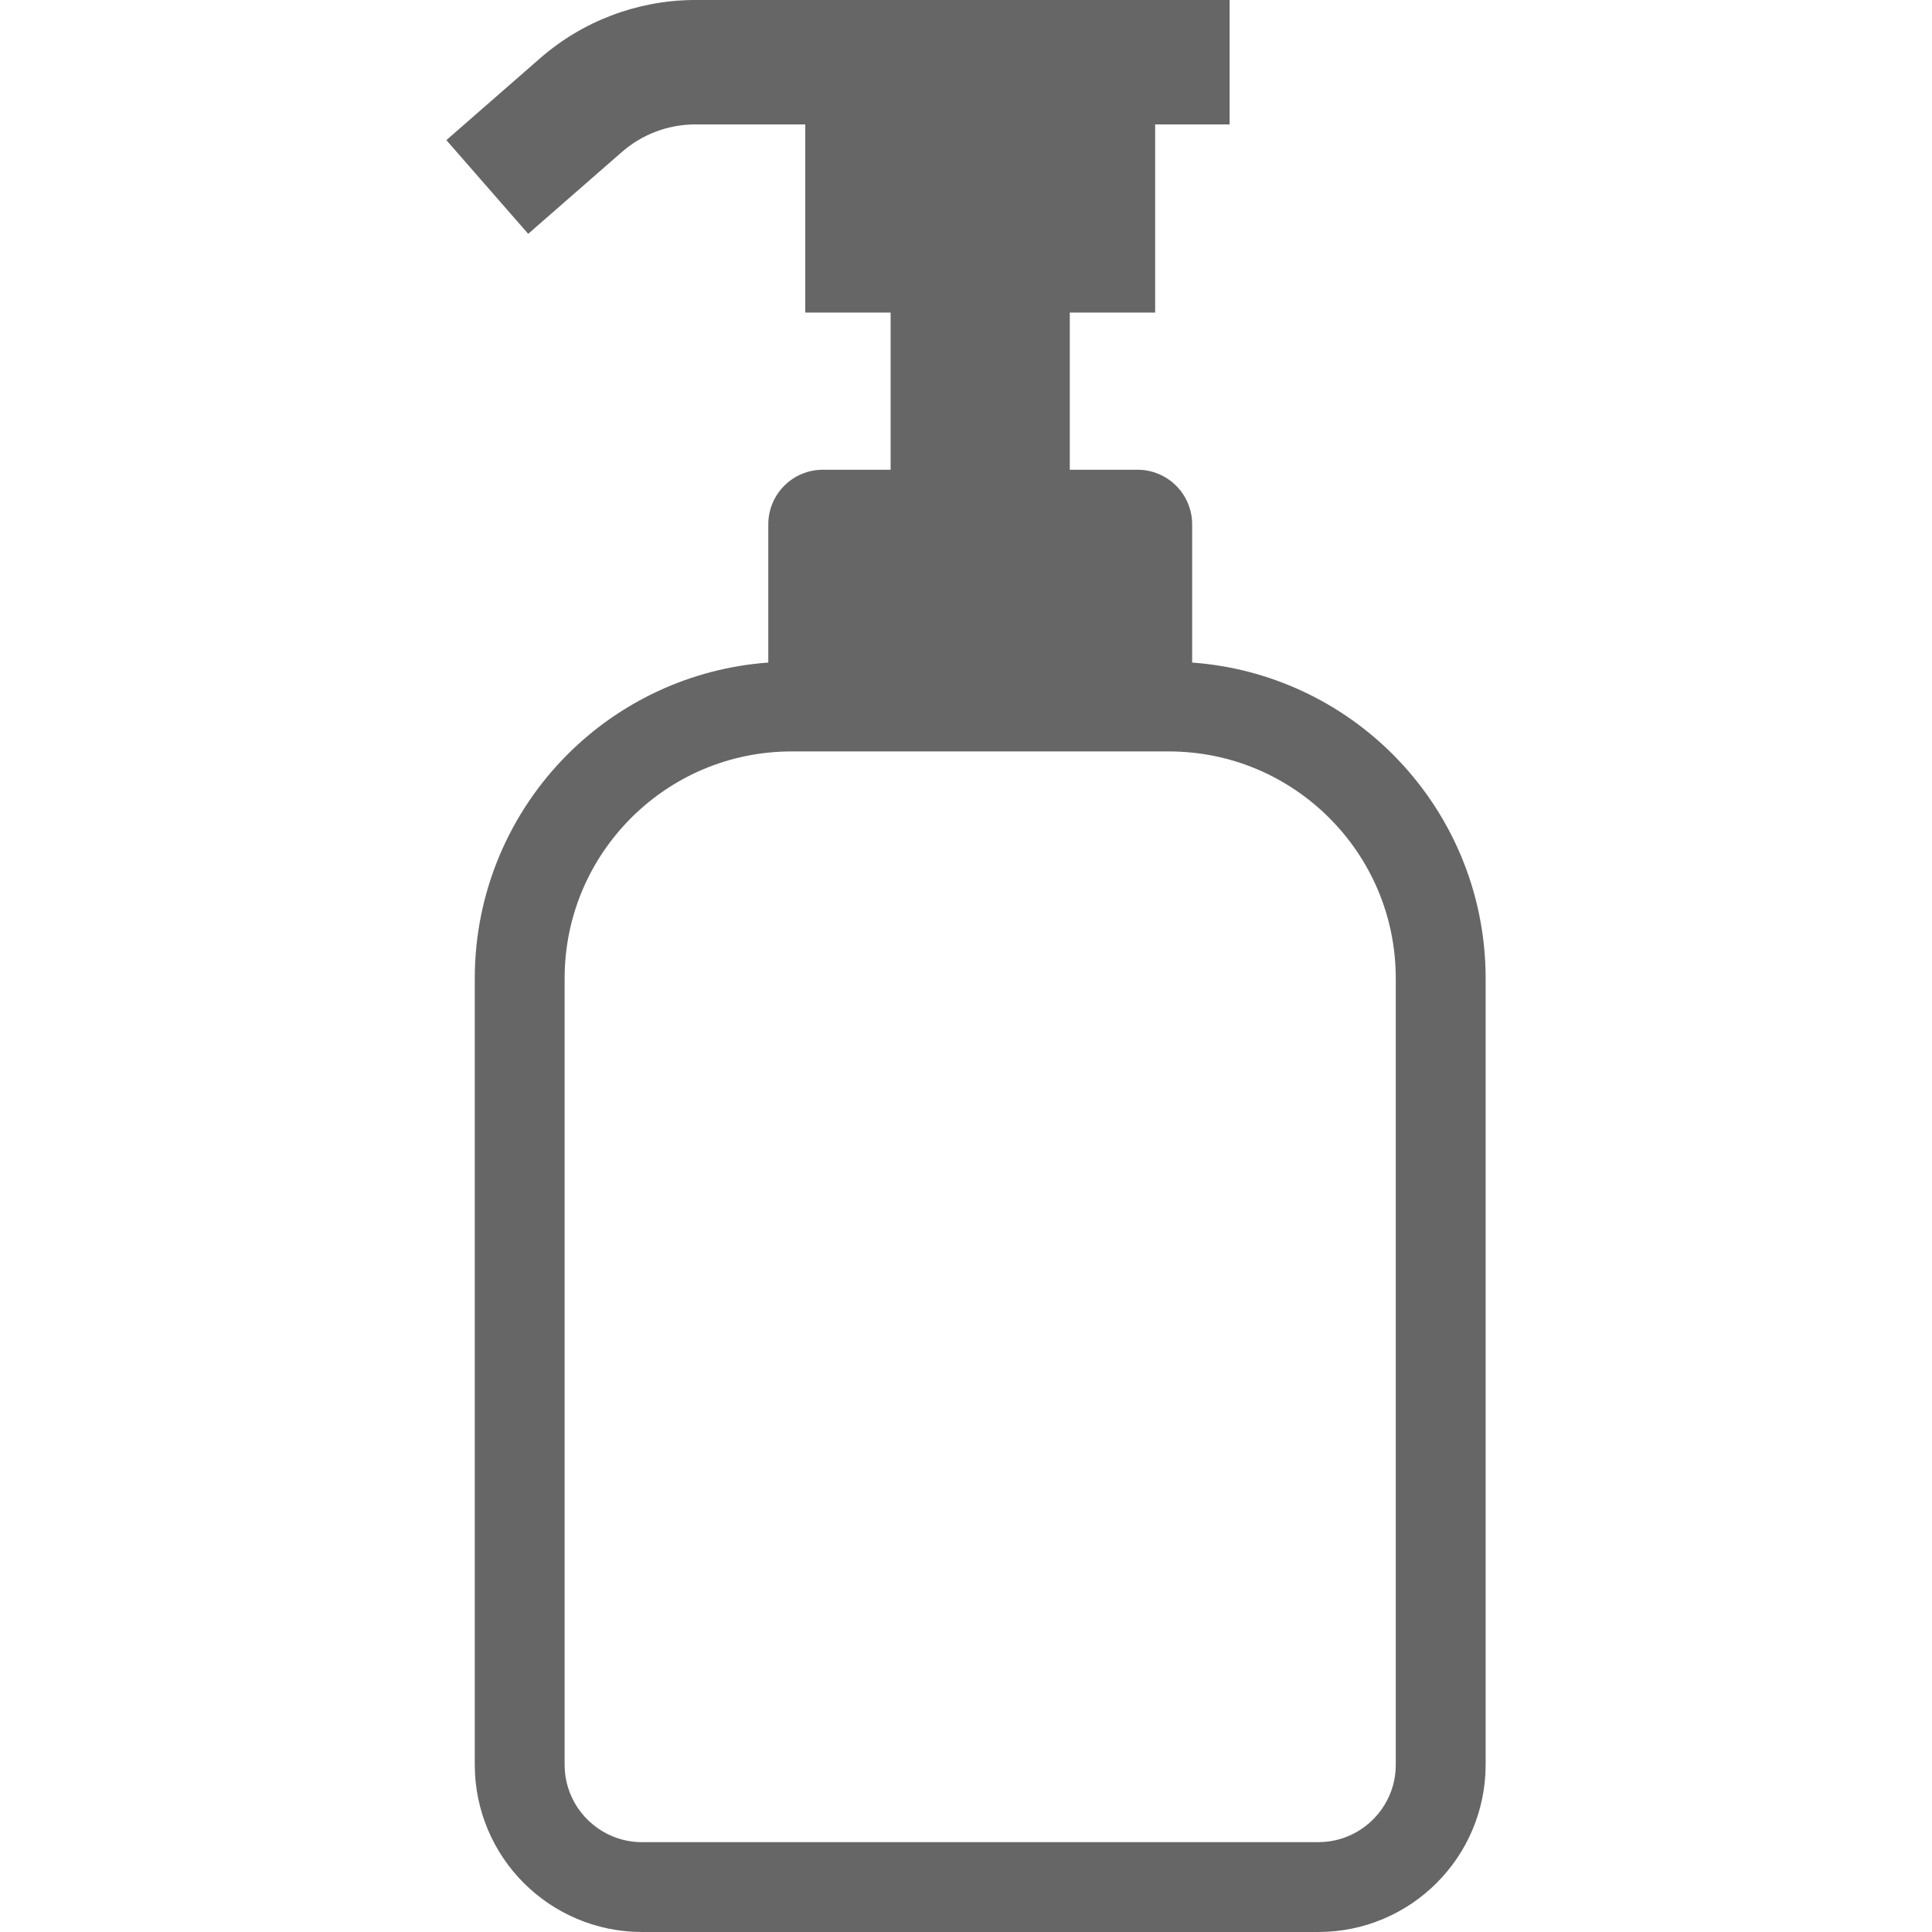
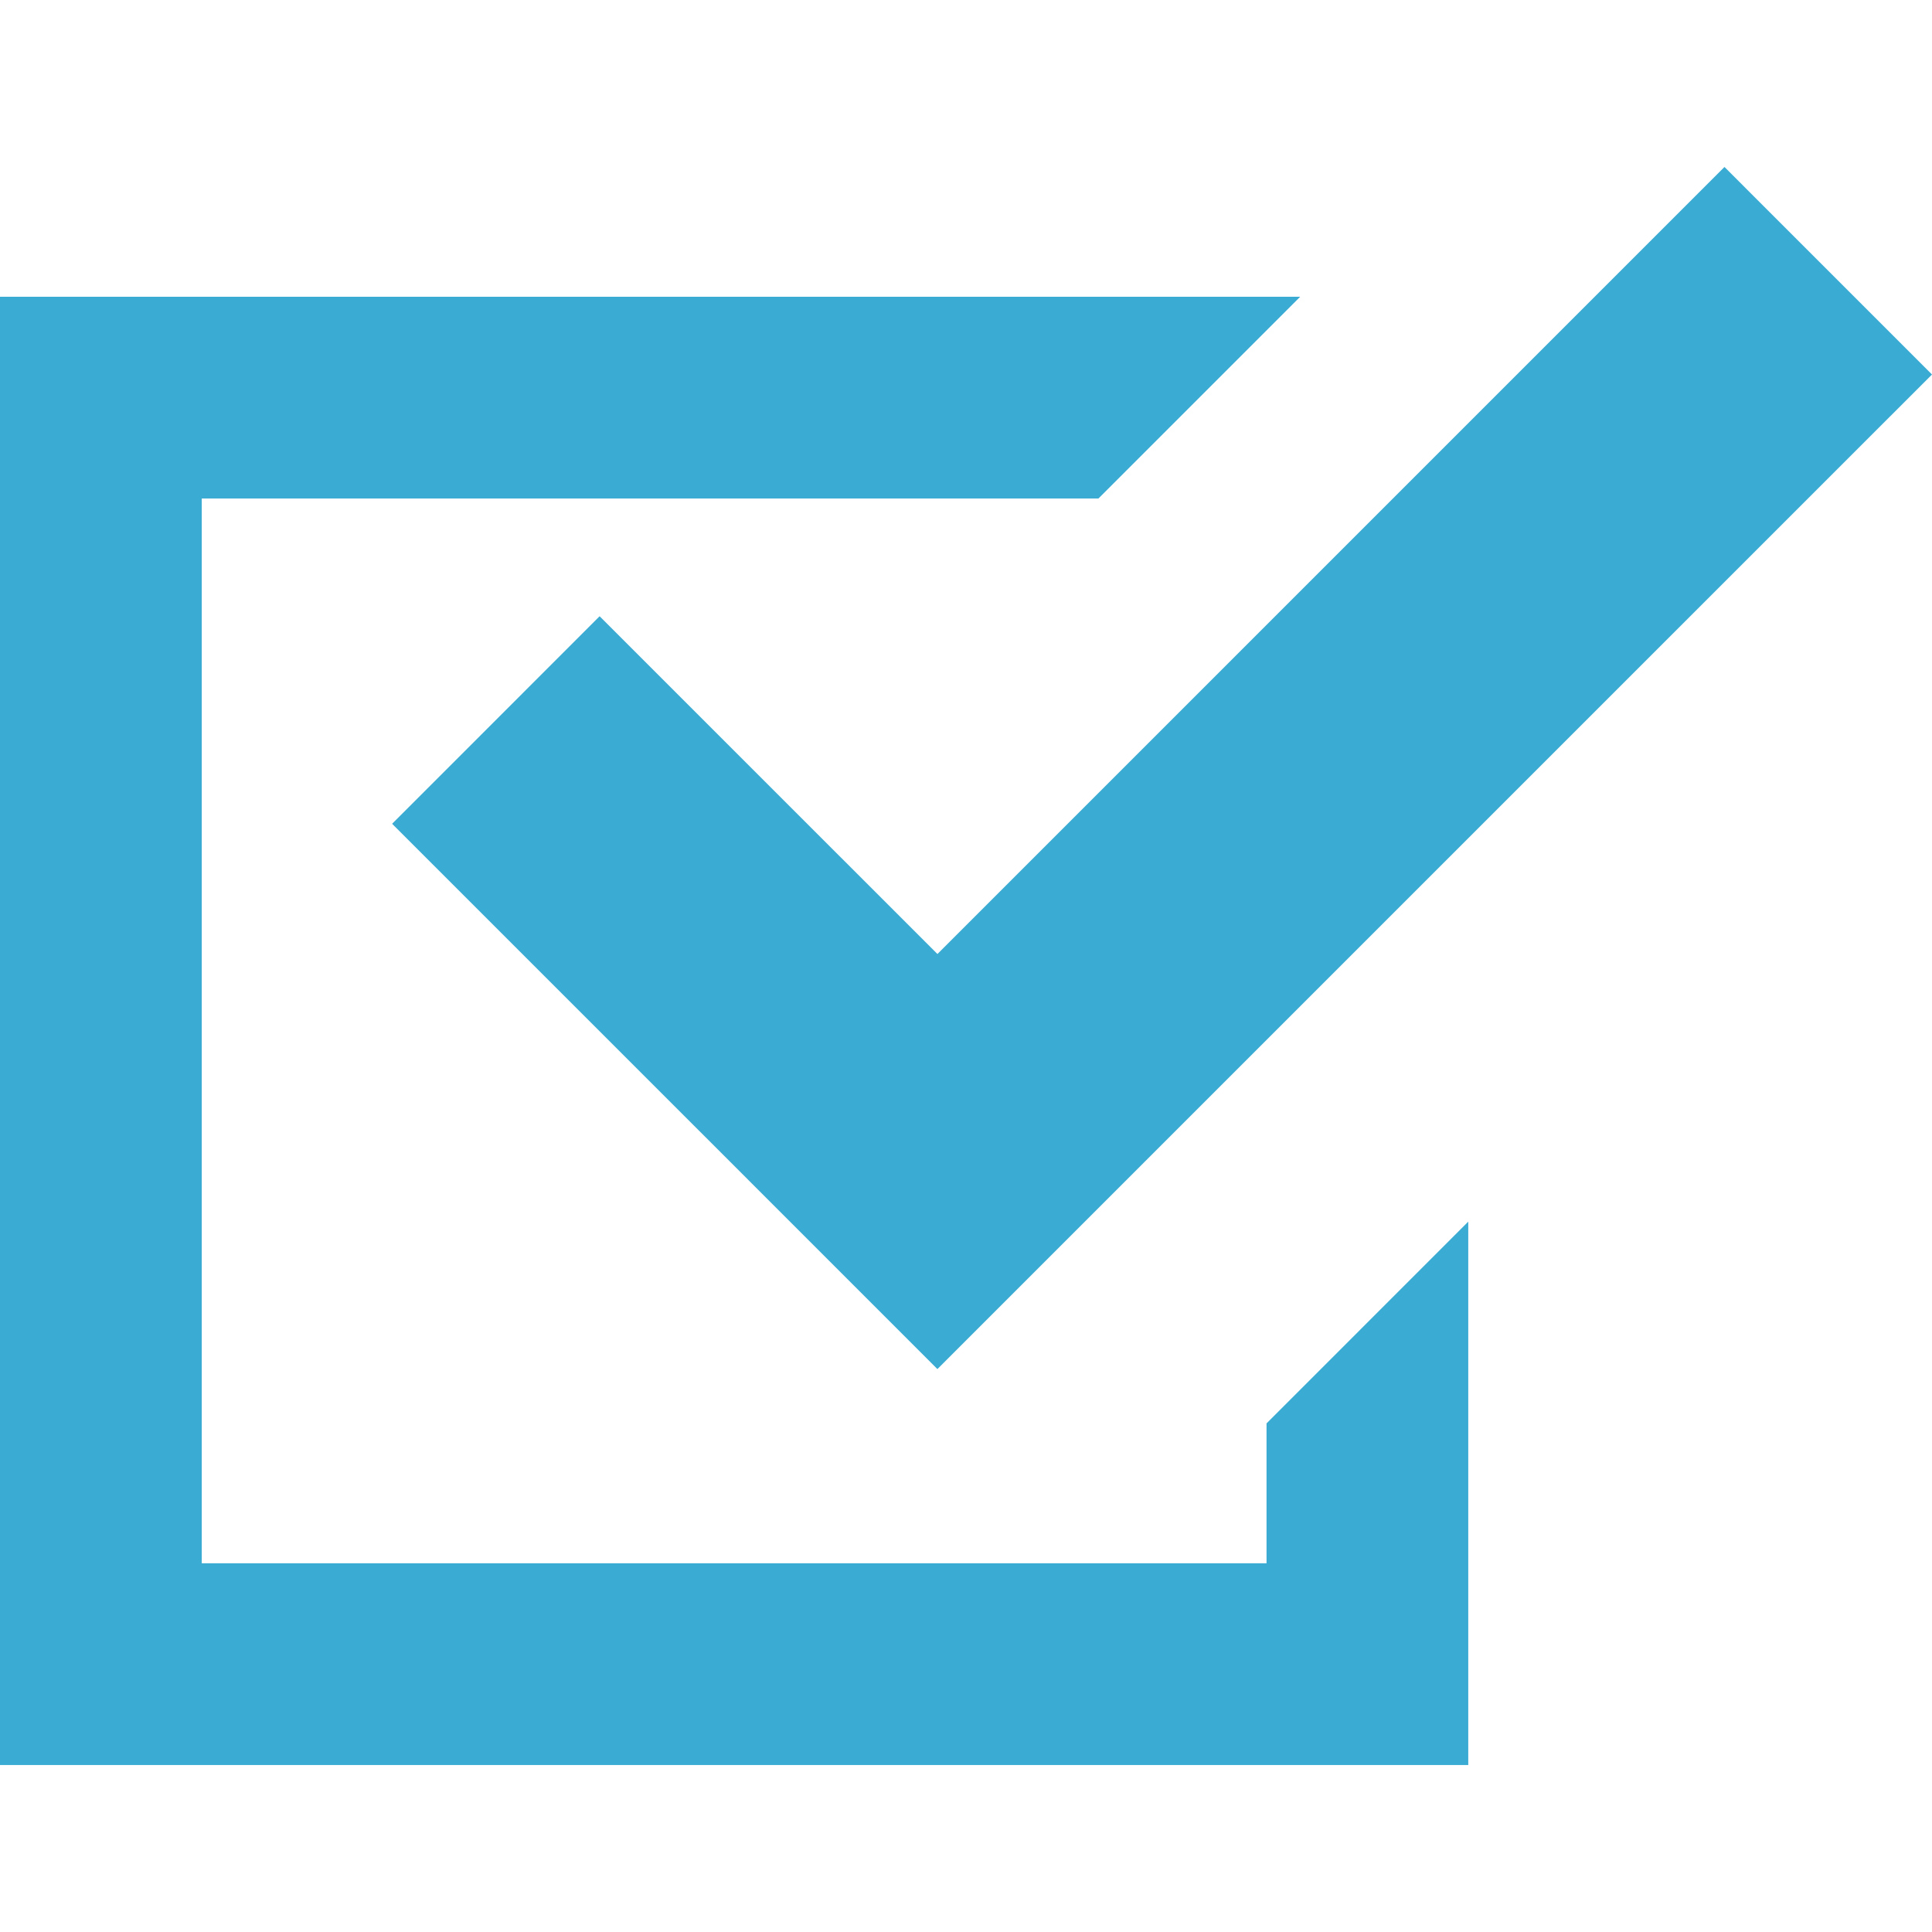
<svg xmlns="http://www.w3.org/2000/svg" version="1.1" id="_x32_" x="0px" y="0px" viewBox="0 0 512 512" style="width: 256px; height: 256px; opacity: 1;" xml:space="preserve">
  <style type="text/css">
	.st0{fill:#4B4B4B;}
</style>
  <g>
-     <path class="st0" d="M369.109,199.92c-13.792-13.807-32.482-22.831-53.178-24.335v-36.624c0-7.996-6.486-14.476-14.483-14.476   h-17.942V82.834h22.624V32.972h19.725V0h-77.686h-64.346h-0.115c-14.943,0.144-29.354,5.631-40.601,15.461L118.29,37.135   l21.688,24.831l24.824-21.682c5.328-4.652,12.138-7.248,19.222-7.313h29.383v49.863h22.616v41.651h-17.942   c-8.004,0-14.476,6.479-14.476,14.476v36.624c-20.696,1.504-39.4,10.528-53.192,24.335c-15.174,15.166-24.594,36.229-24.594,59.384   v208.362c0,12.196,4.984,23.364,12.987,31.346c7.99,8.004,19.15,12.995,31.353,12.987h179.21   c12.204,0.008,23.364-4.984,31.346-12.987c8.011-7.982,13.001-19.15,12.994-31.346V259.304   C393.717,236.149,384.289,215.086,369.109,199.92z M369.892,467.667c0,2.862-0.568,5.53-1.61,7.982   c-1.539,3.667-4.163,6.824-7.45,9.039c-3.279,2.215-7.17,3.495-11.463,3.502H170.16c-2.869,0-5.537-0.575-7.989-1.611   c-3.668-1.546-6.817-4.171-9.04-7.442c-2.215-3.3-3.495-7.177-3.502-11.47V259.304c0.008-16.654,6.716-31.62,17.626-42.543   c10.923-10.909,25.895-17.618,42.542-17.625h99.935c16.648,0.008,31.62,6.716,42.543,17.625   c10.909,10.923,17.618,25.888,17.618,42.543V467.667z" style="fill: rgb(102, 102, 102);" />
+     <polygon class="st0" points="335.644,414.285 53.466,414.285 53.466,132.107 291.098,132.107 344.564,78.64 0,78.64 0,467.751    389.106,467.751 389.106,441.018 389.106,323.746 335.644,377.213  " style="fill: rgb(58, 171, 210);" />
+     <polygon class="st0" points="158.903,163.312 103.914,218.311 193.434,307.822 248.423,362.82 303.412,307.822 512,99.247    457.002,44.249 248.431,252.823  " style="fill: rgb(58, 171, 210);" />
  </g>
</svg>
